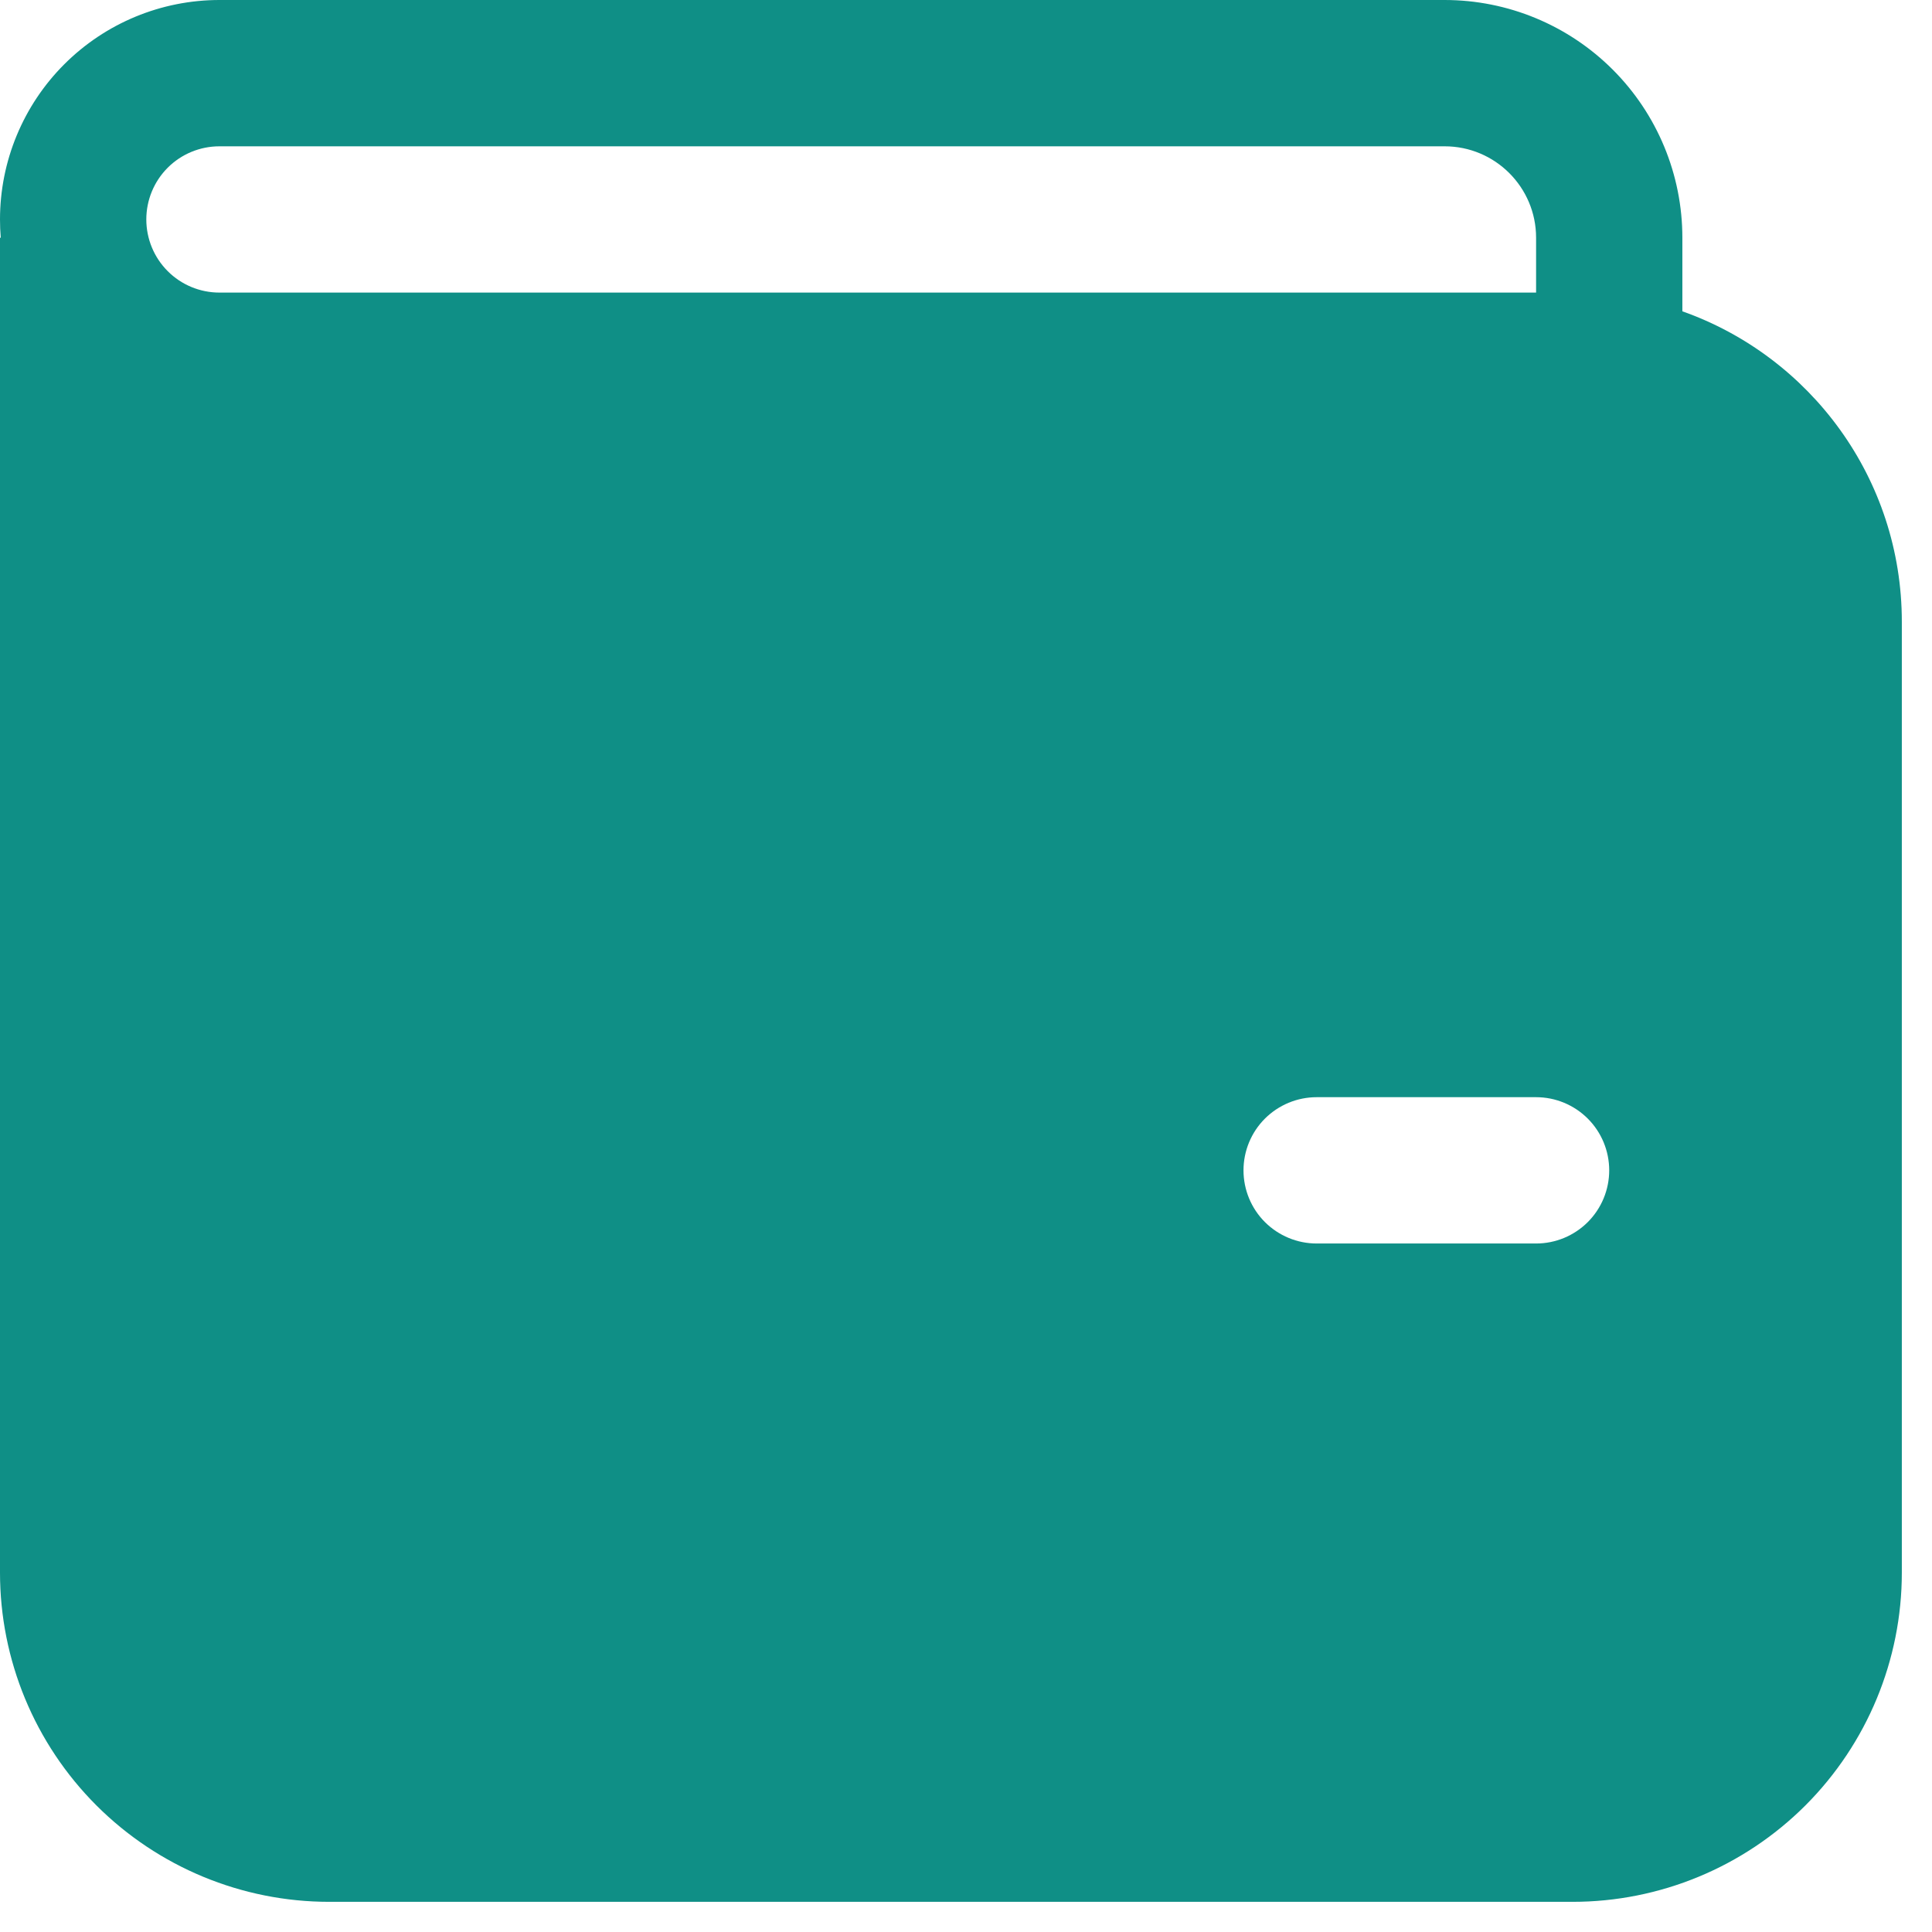
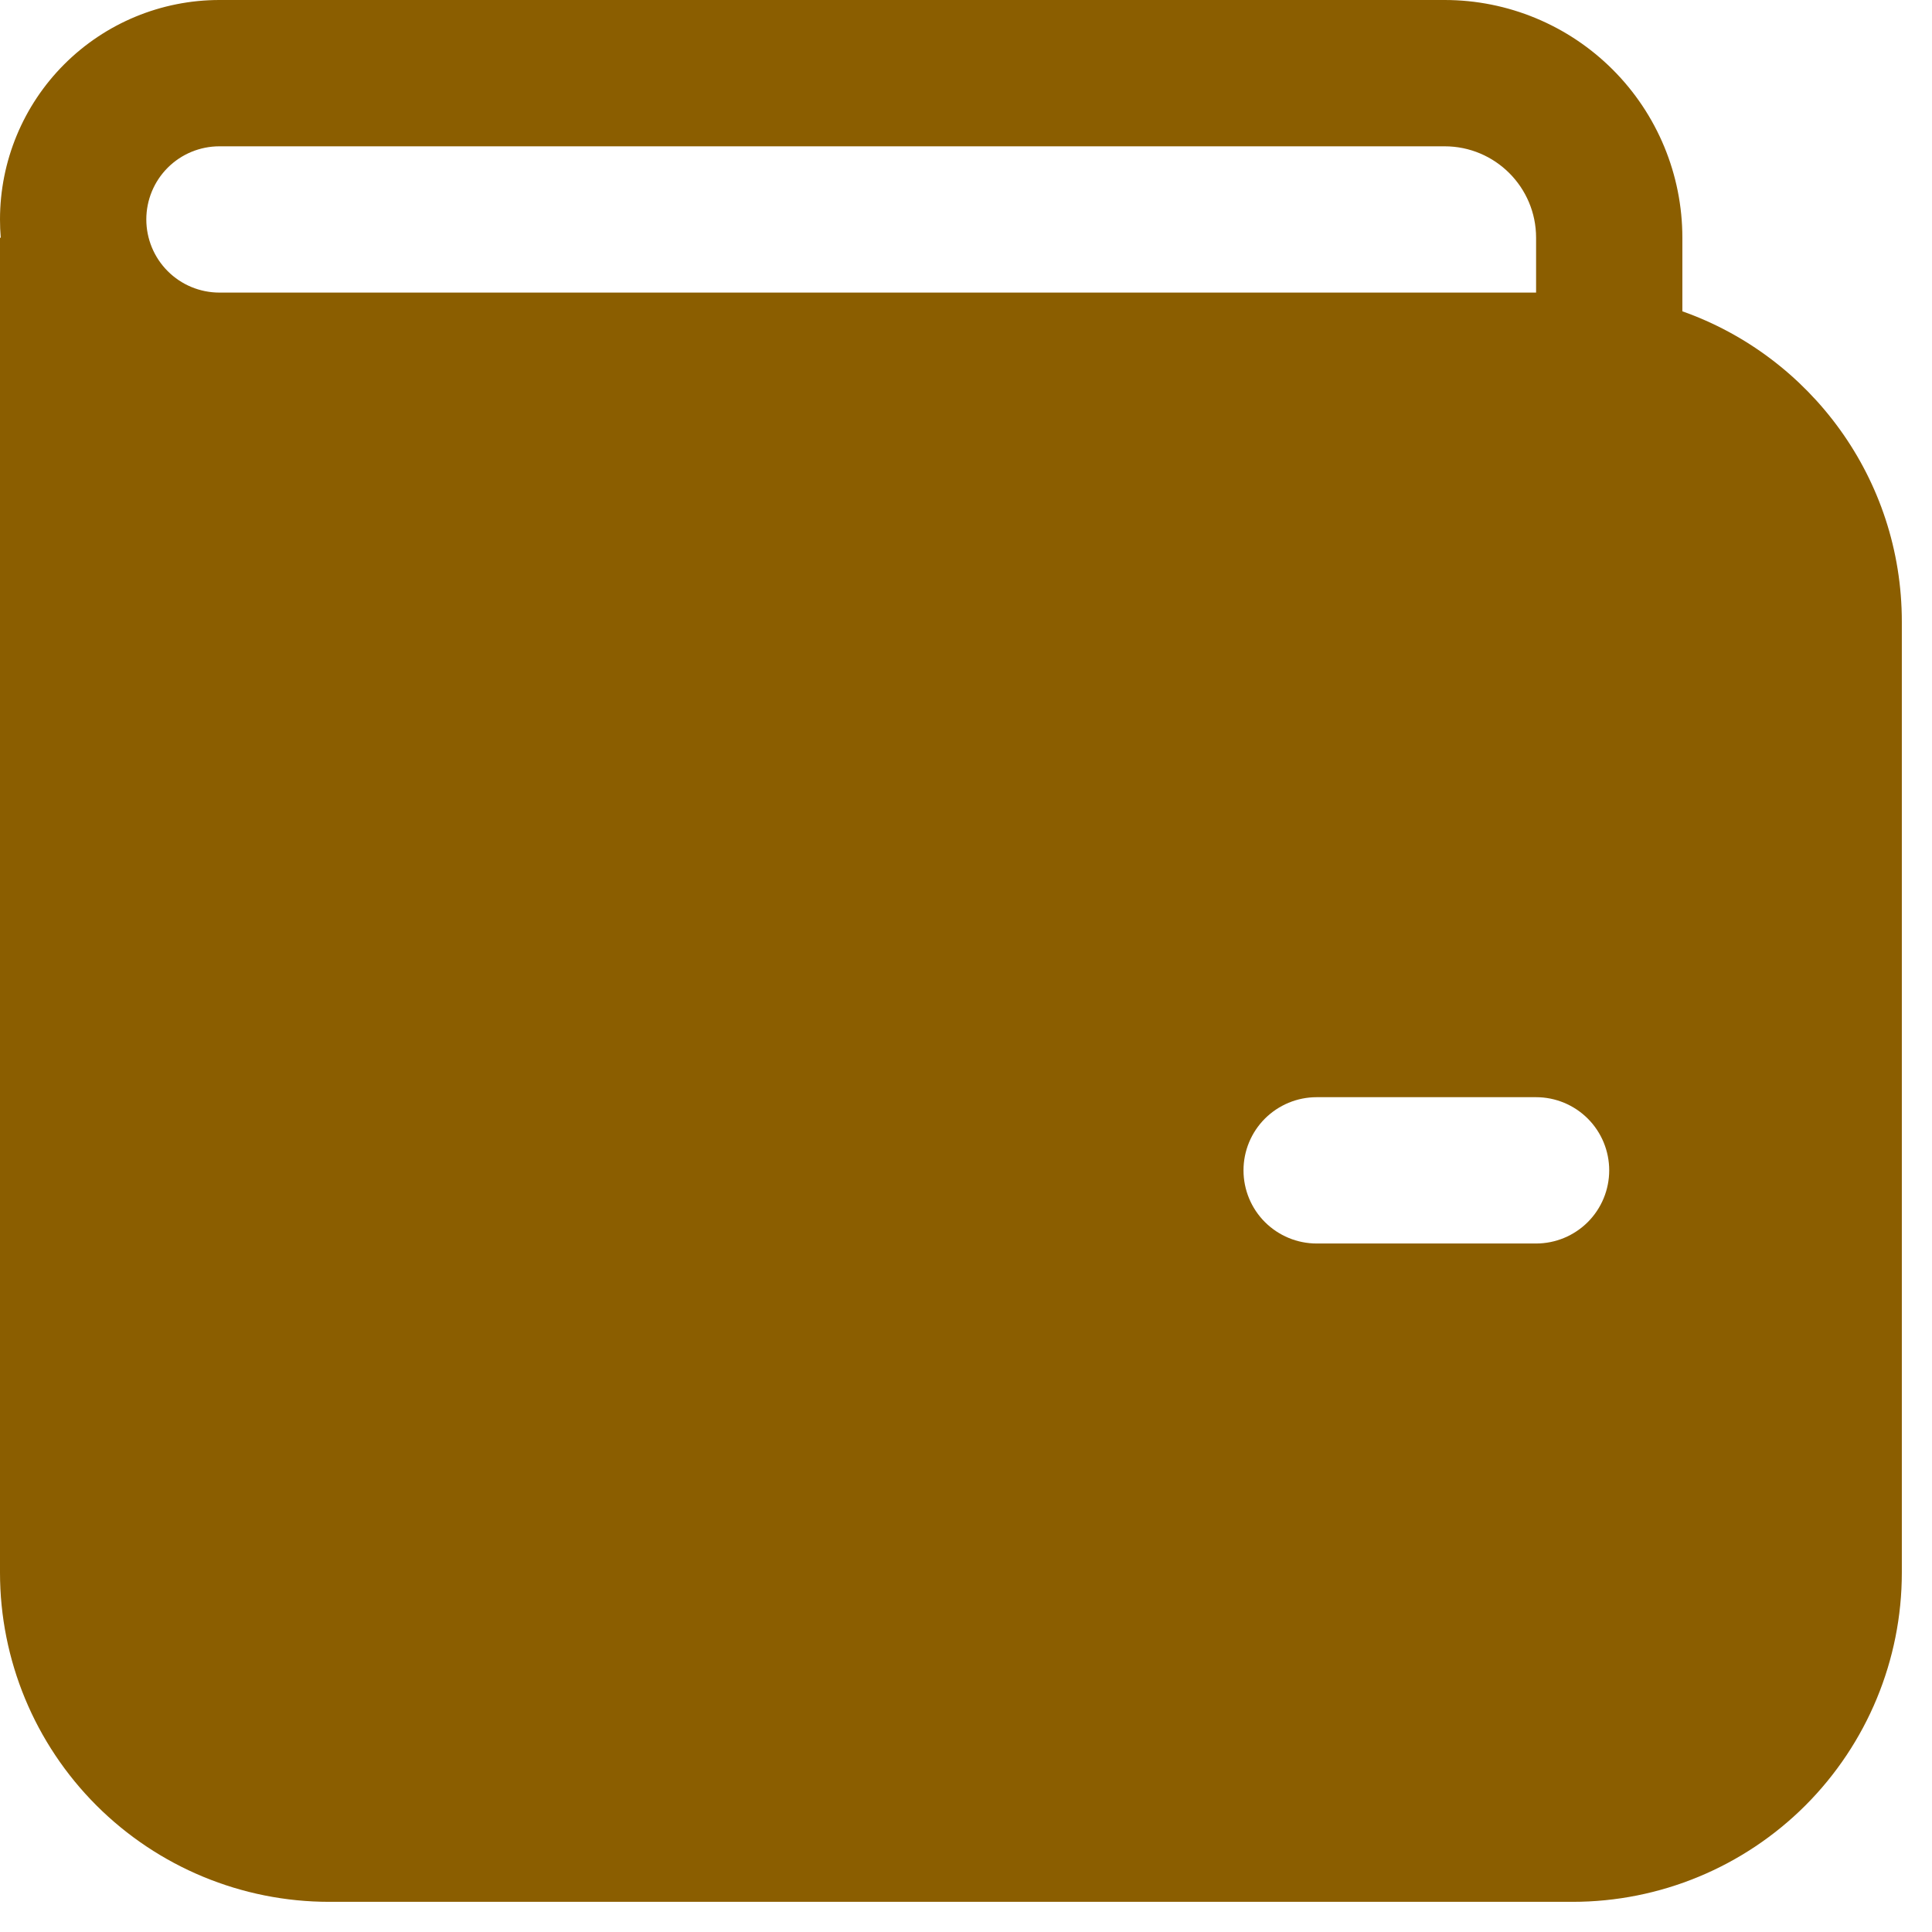
<svg xmlns="http://www.w3.org/2000/svg" width="52" height="52" viewBox="0 0 52 52" fill="none">
-   <path d="M8.87315e-06 5.906C8.87315e-06 4.34 0.622 2.838 1.73 1.73C2.838 0.622 4.34 0 5.906 0H38.883C40.58 0 42.207 0.674 43.407 1.874C44.607 3.074 45.281 4.701 45.281 6.398V8.379C48.723 9.596 51.188 12.878 51.188 16.734V42.328C51.188 44.678 50.254 46.931 48.593 48.593C46.931 50.254 44.678 51.188 42.328 51.188H8.859C6.51 51.188 4.256 50.254 2.595 48.593C0.933 46.931 8.87315e-06 44.678 8.87315e-06 42.328V6.398H0.02C0.006 6.235 -0 6.071 8.87315e-06 5.906ZM41.344 6.398C41.344 5.04 40.241 3.938 38.883 3.938H5.906C5.384 3.938 4.883 4.145 4.514 4.514C4.145 4.883 3.938 5.384 3.938 5.906C3.938 6.428 4.145 6.929 4.514 7.298C4.883 7.668 5.384 7.875 5.906 7.875H41.344V6.398ZM35.438 29.531C34.915 29.531 34.415 29.739 34.045 30.108C33.676 30.477 33.469 30.978 33.469 31.5C33.469 32.022 33.676 32.523 34.045 32.892C34.415 33.261 34.915 33.469 35.438 33.469H41.344C41.866 33.469 42.367 33.261 42.736 32.892C43.105 32.523 43.312 32.022 43.312 31.5C43.312 30.978 43.105 30.477 42.736 30.108C42.367 29.739 41.866 29.531 41.344 29.531H35.438Z" fill="#0F8F86" />
+   <path d="M8.87315e-06 5.906C8.87315e-06 4.34 0.622 2.838 1.73 1.73C2.838 0.622 4.34 0 5.906 0H38.883C40.58 0 42.207 0.674 43.407 1.874C44.607 3.074 45.281 4.701 45.281 6.398V8.379C48.723 9.596 51.188 12.878 51.188 16.734V42.328C51.188 44.678 50.254 46.931 48.593 48.593C46.931 50.254 44.678 51.188 42.328 51.188H8.859C6.51 51.188 4.256 50.254 2.595 48.593C0.933 46.931 8.87315e-06 44.678 8.87315e-06 42.328V6.398H0.02C0.006 6.235 -0 6.071 8.87315e-06 5.906ZM41.344 6.398C41.344 5.04 40.241 3.938 38.883 3.938H5.906C5.384 3.938 4.883 4.145 4.514 4.514C4.145 4.883 3.938 5.384 3.938 5.906C3.938 6.428 4.145 6.929 4.514 7.298C4.883 7.668 5.384 7.875 5.906 7.875H41.344V6.398ZM35.438 29.531C34.915 29.531 34.415 29.739 34.045 30.108C33.676 30.477 33.469 30.978 33.469 31.5C33.469 32.022 33.676 32.523 34.045 32.892C34.415 33.261 34.915 33.469 35.438 33.469H41.344C41.866 33.469 42.367 33.261 42.736 32.892C43.105 32.523 43.312 32.022 43.312 31.5C43.312 30.978 43.105 30.477 42.736 30.108C42.367 29.739 41.866 29.531 41.344 29.531H35.438Z" fill="#8B5E00" />
</svg>
